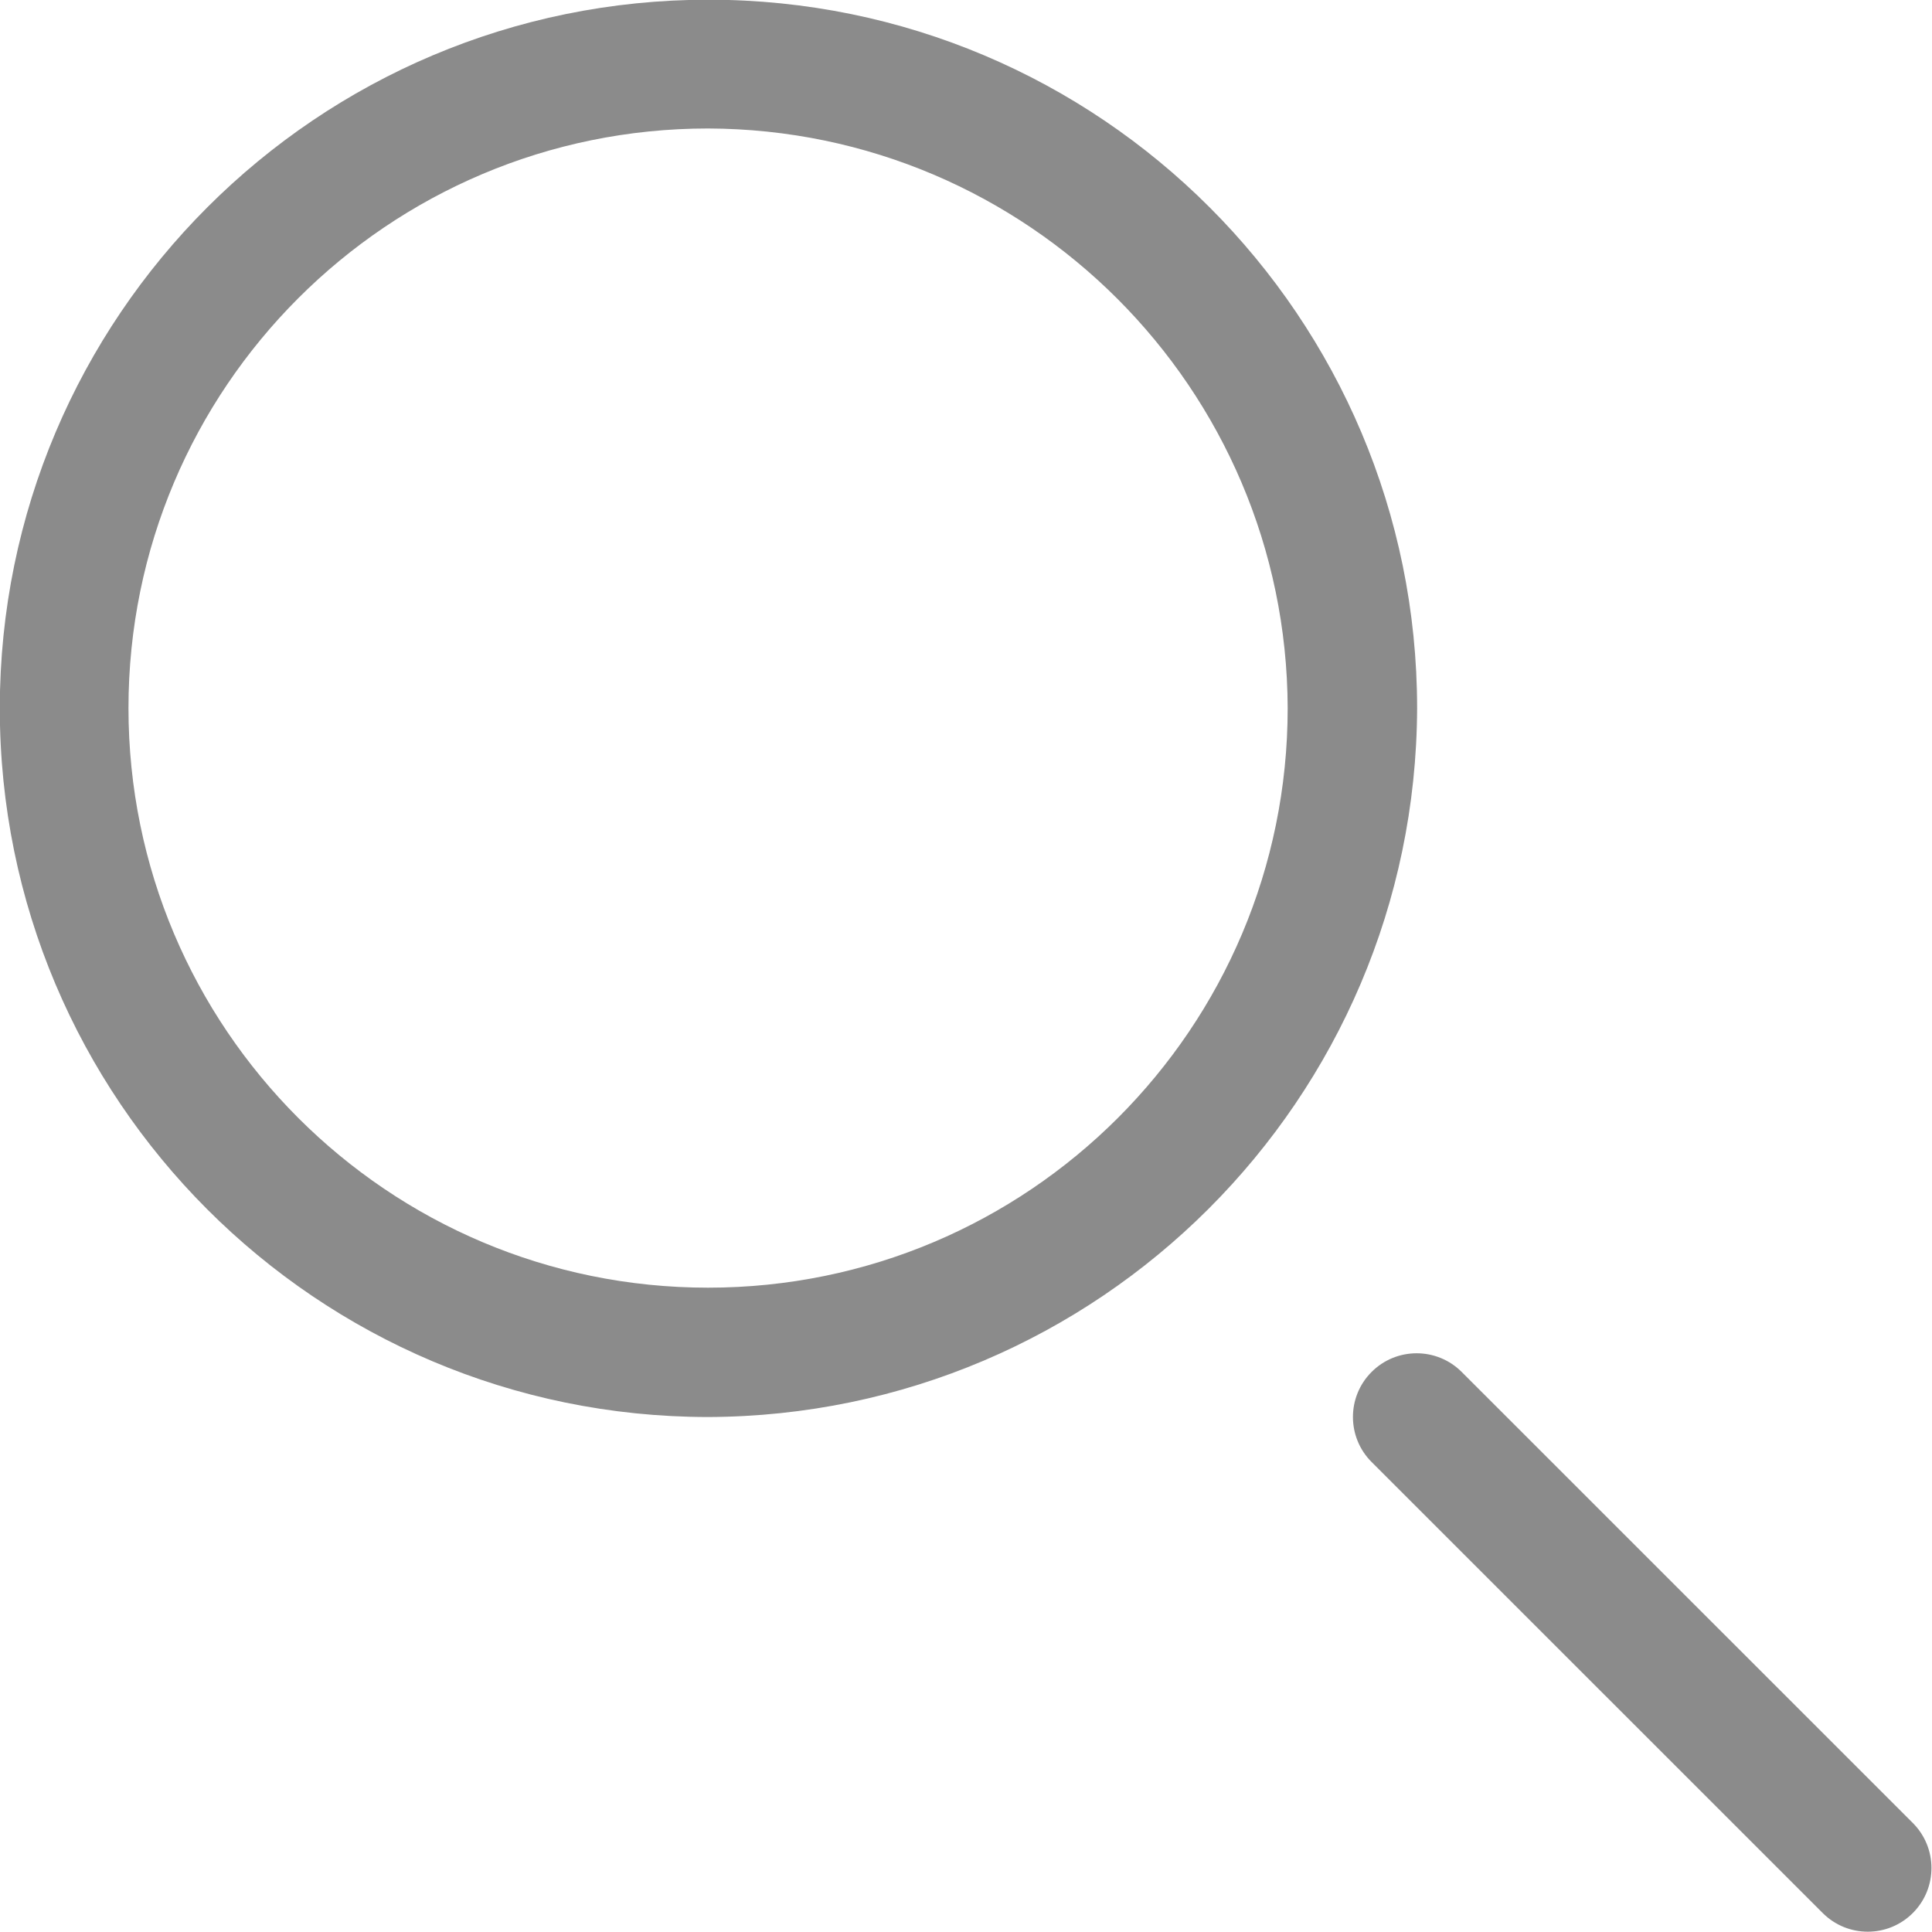
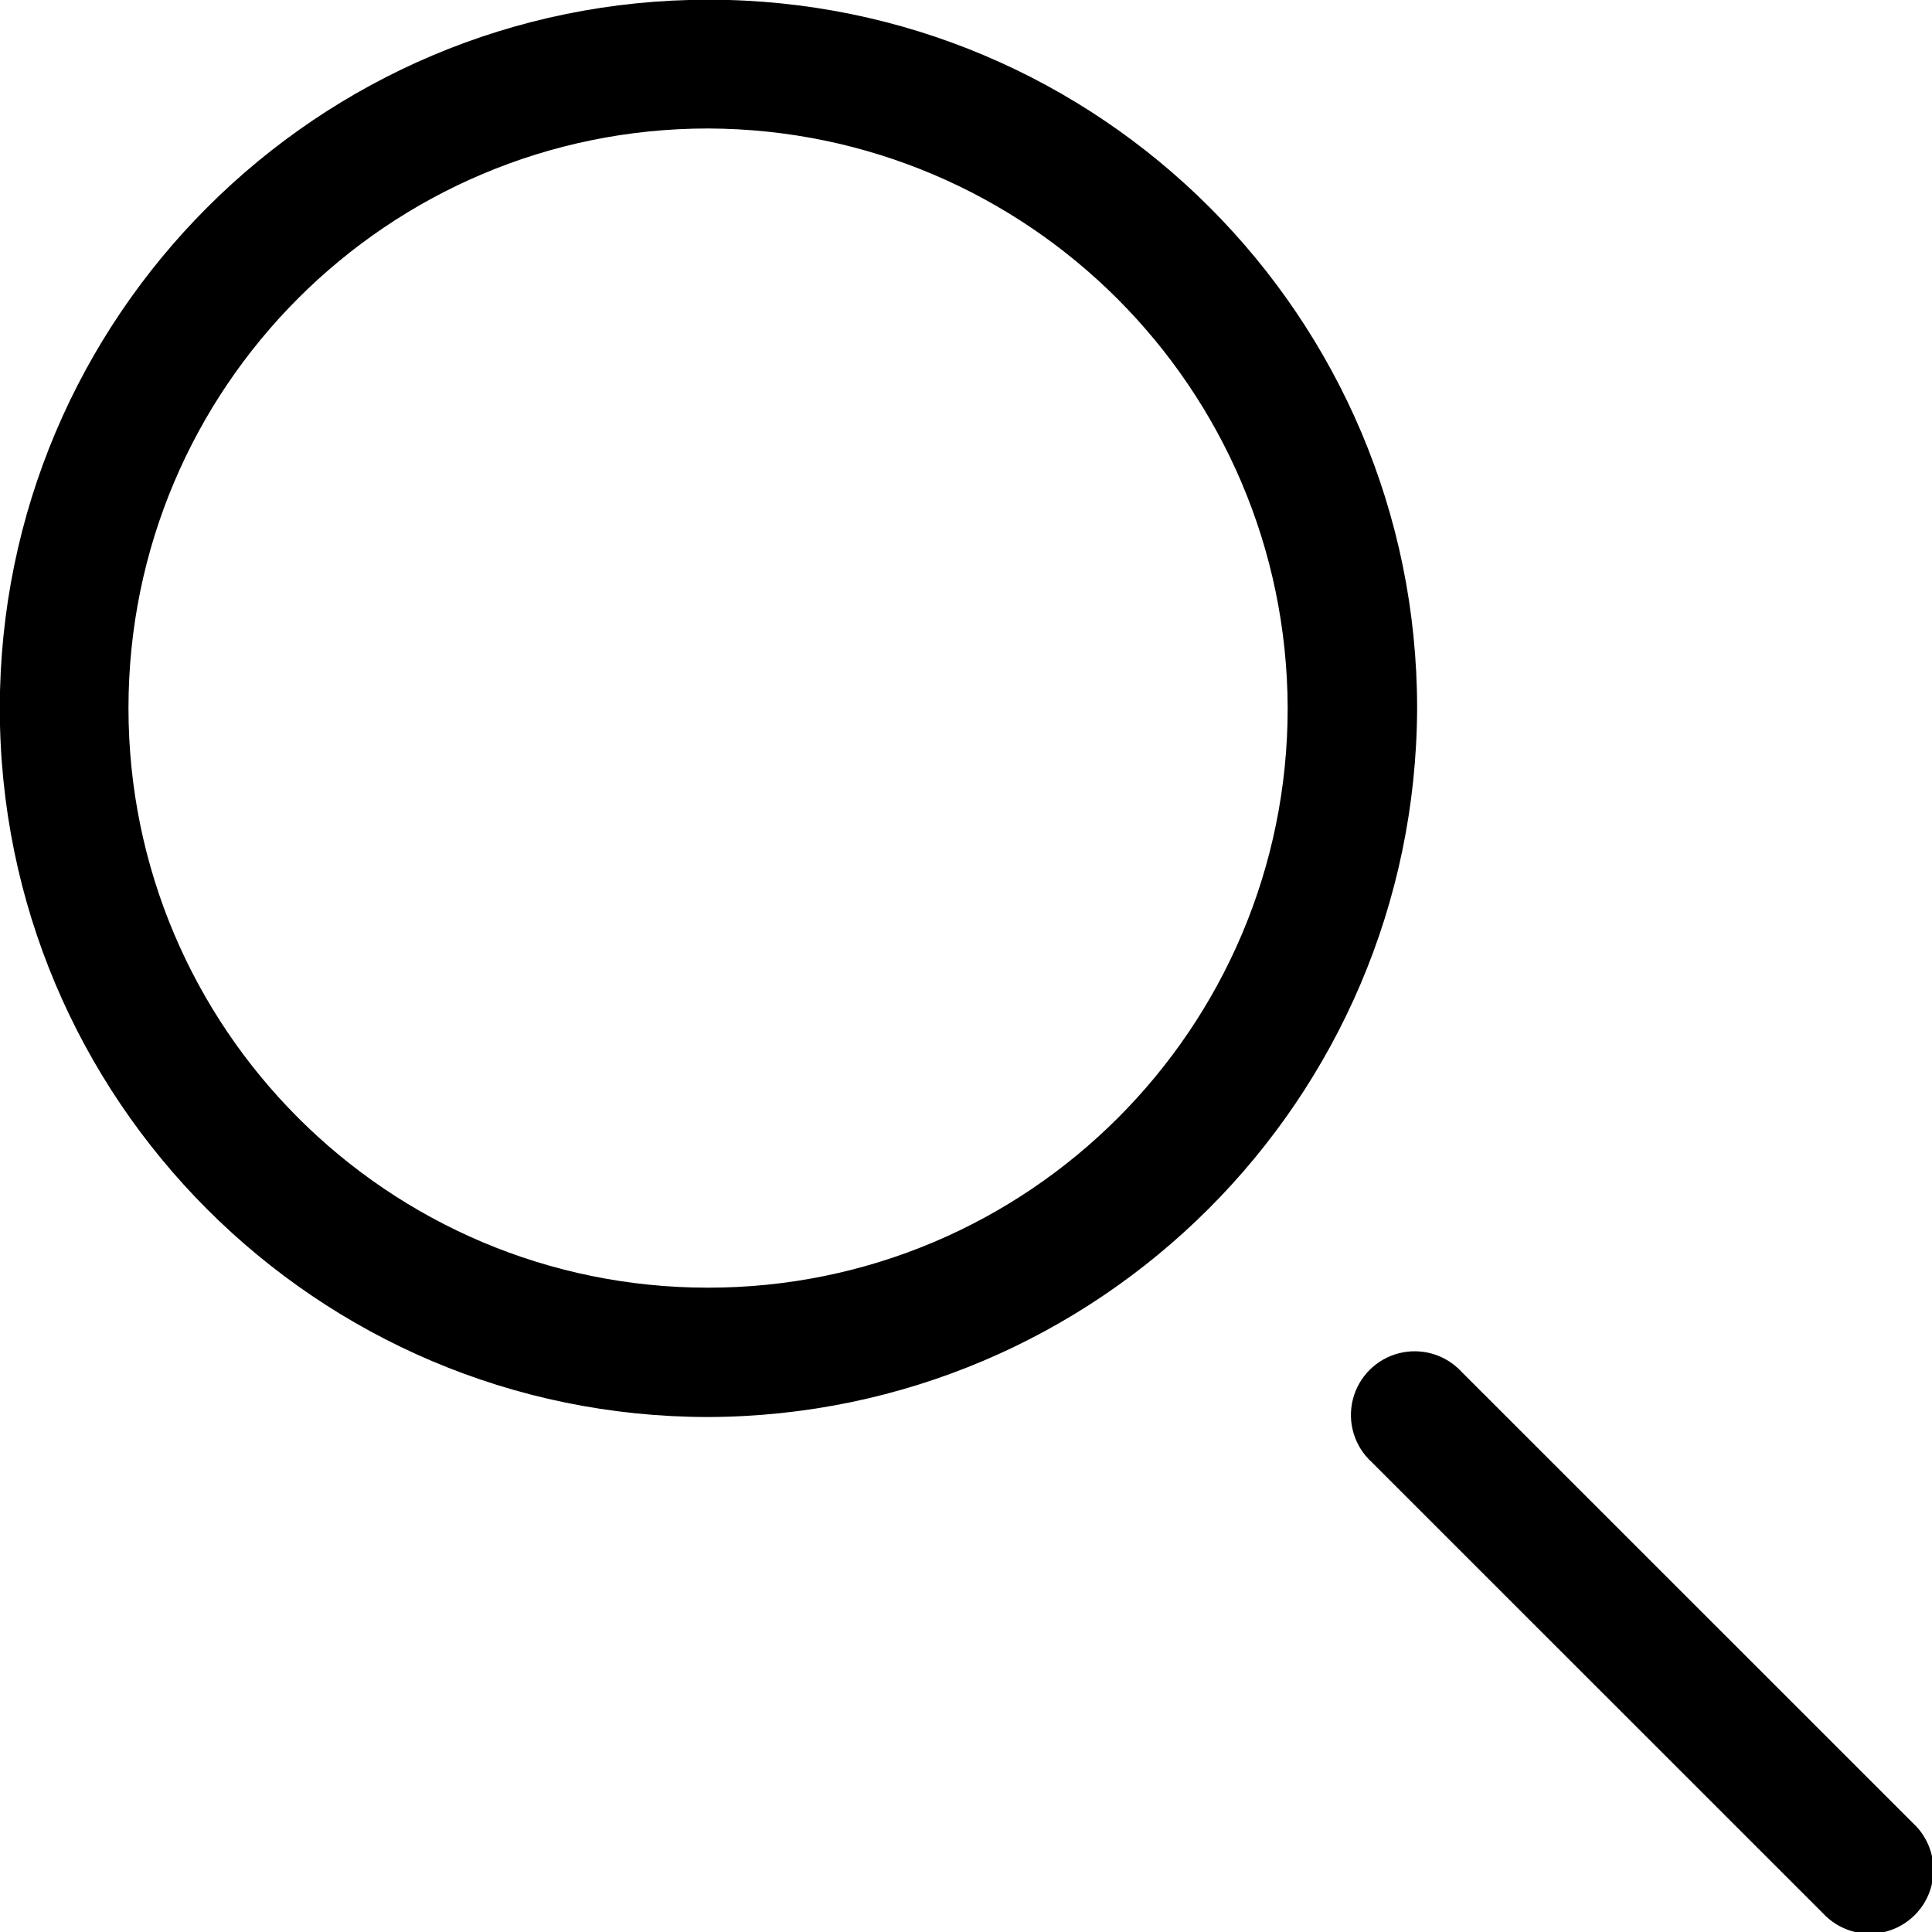
<svg xmlns="http://www.w3.org/2000/svg" width="20" height="20" viewBox="0 0 20 20">
-   <defs>
-     <style>.cls-1{fill:#8b8b8b;fill-rule:evenodd}</style>
-   </defs>
-   <path id="search" class="cls-1" d="M1289.8 73.87l-4.67-4.669a.659.659 0 1 0-.93.935l4.67 4.669a.659.659 0 1 0 .93-.935zm-12.47-17.54a6 6 0 1 0 6 6 6.019 6.019 0 0 0-6-6zm0 13.339a7.336 7.336 0 1 1 7.34-7.336 7.365 7.365 0 0 1-7.34 7.336z" transform="translate(-1270 -55)" />
+   <path class="cls-1" d="M19.8 18.87l-4.67-4.669a.66.66 0 1 0-.93.935l4.67 4.669a.66.66 0 1 0 .93-.935zM7.33 1.33a6 6 0 1 0 6 6 6.019 6.019 0 0 0-6-6zm0 13.339a7.336 7.336 0 1 1 7.34-7.336 7.365 7.365 0 0 1-7.34 7.336z" />
</svg>
